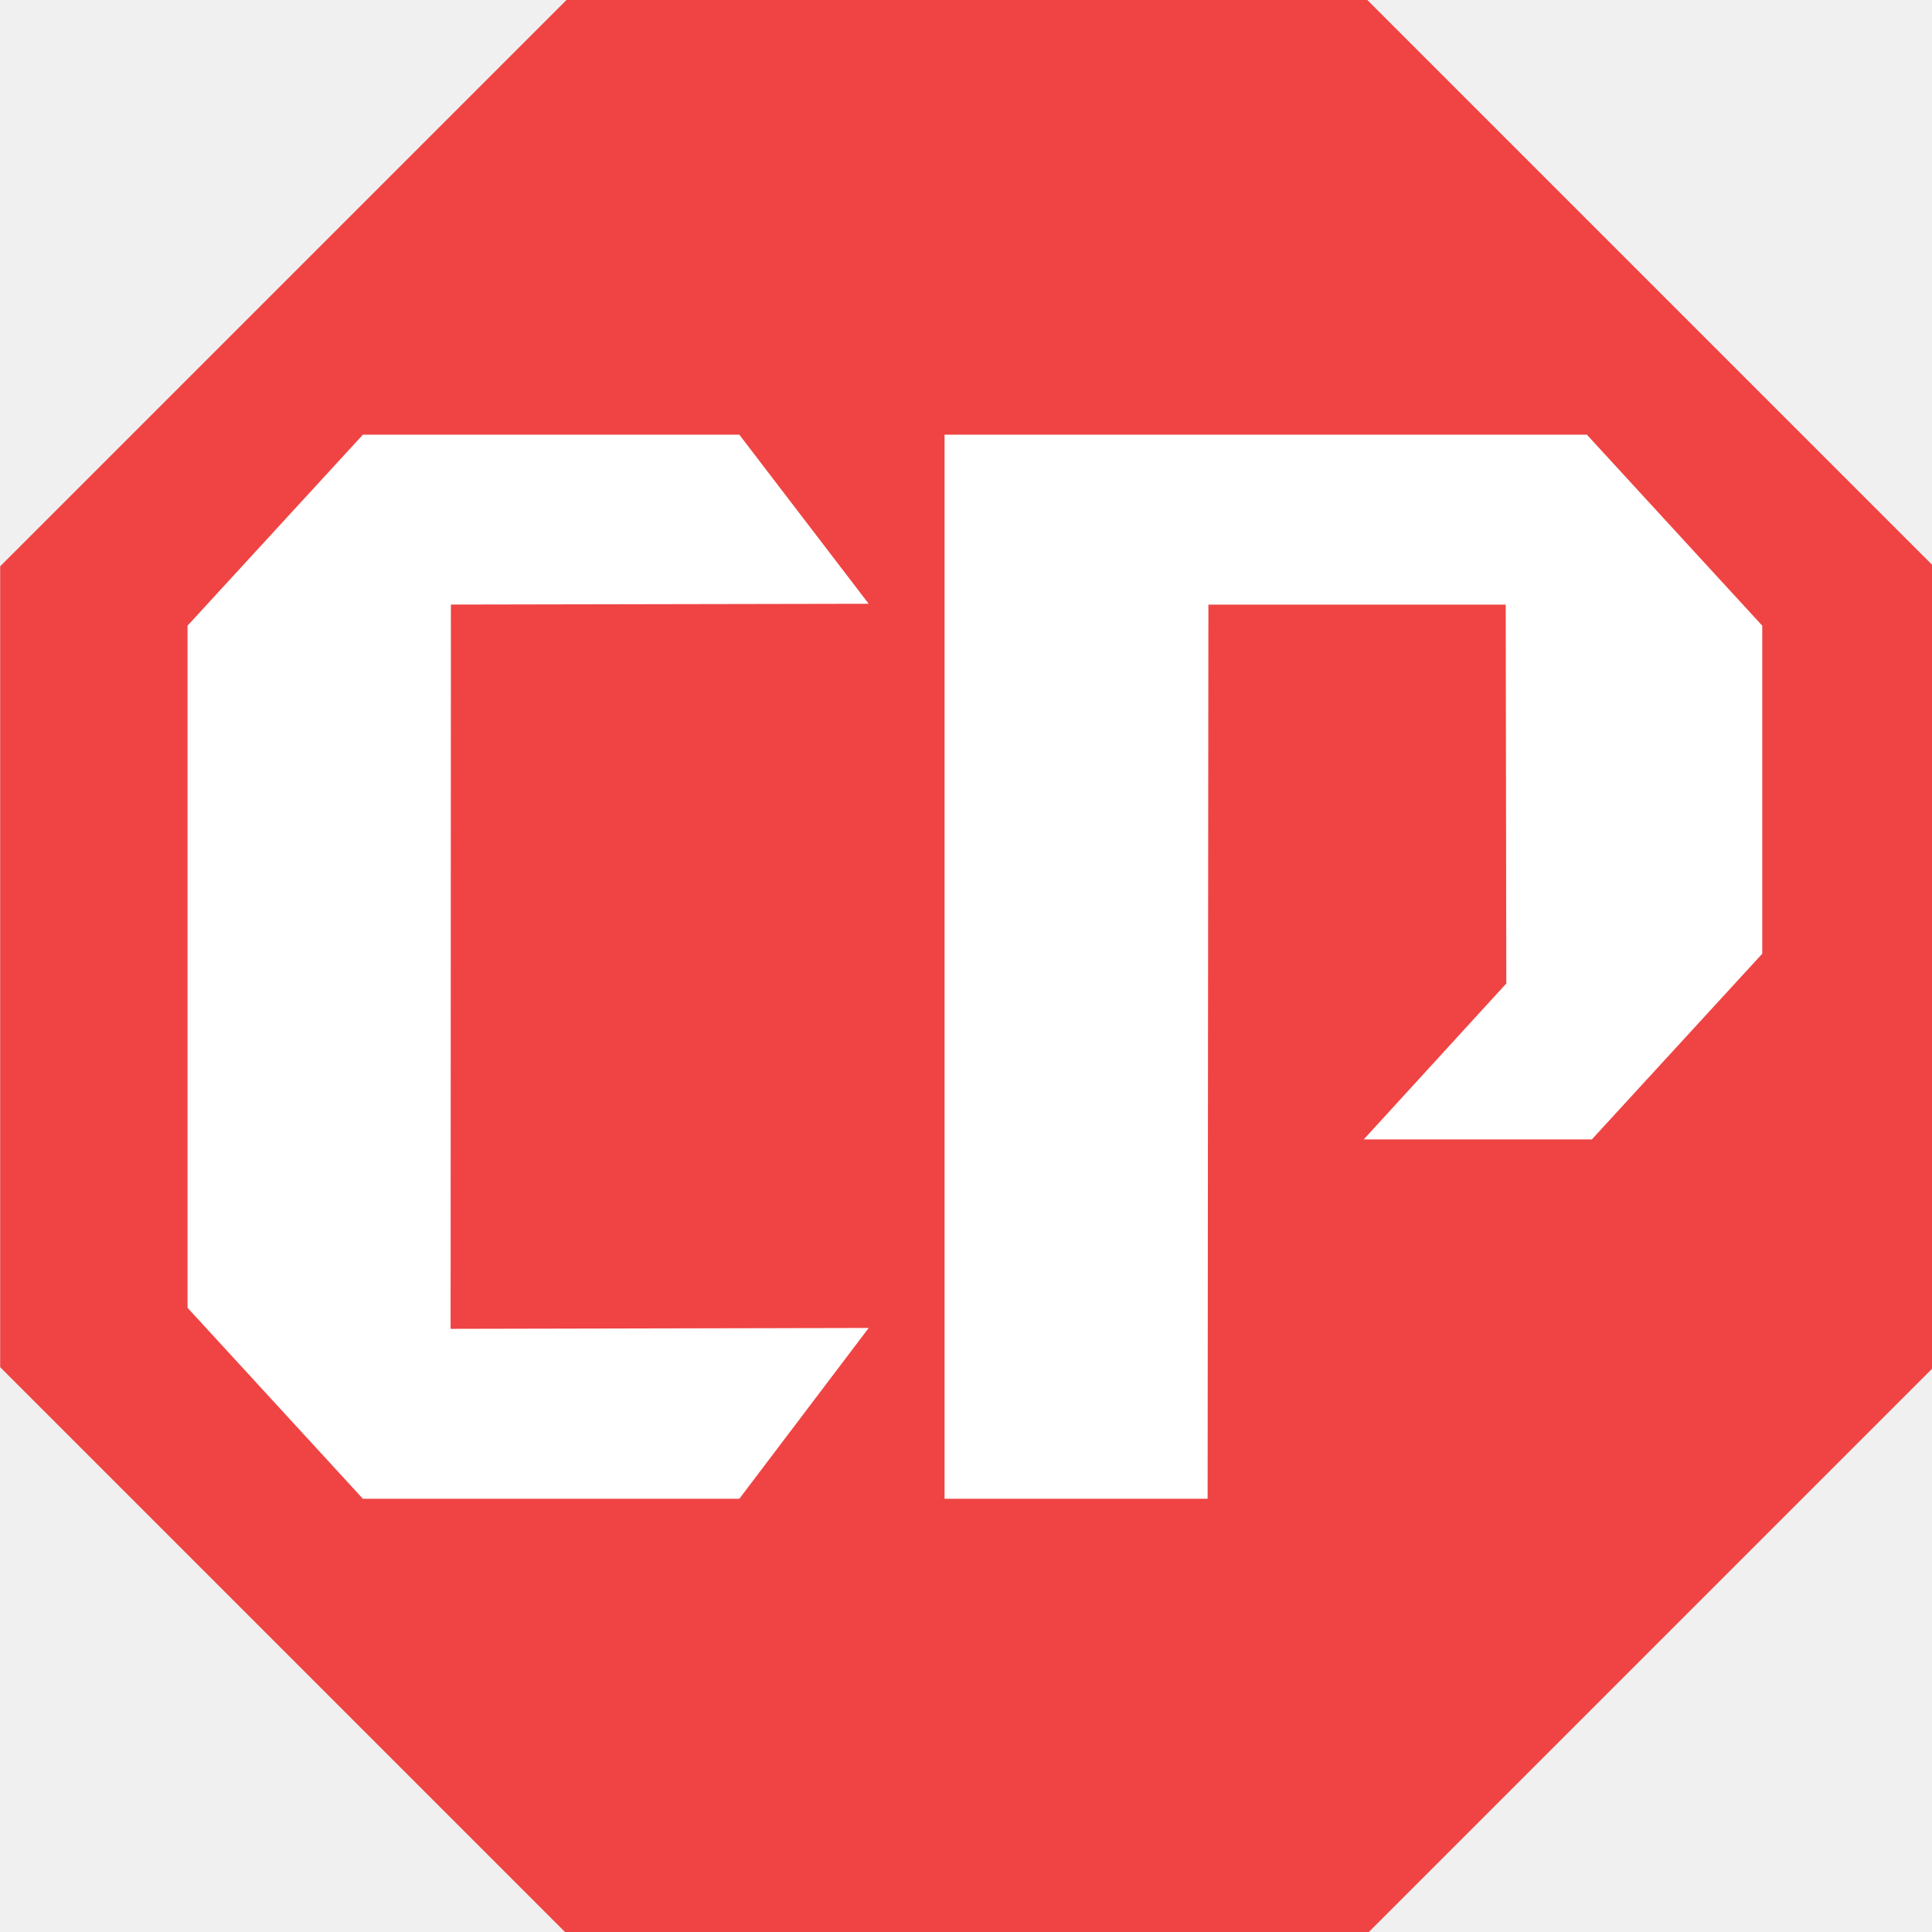
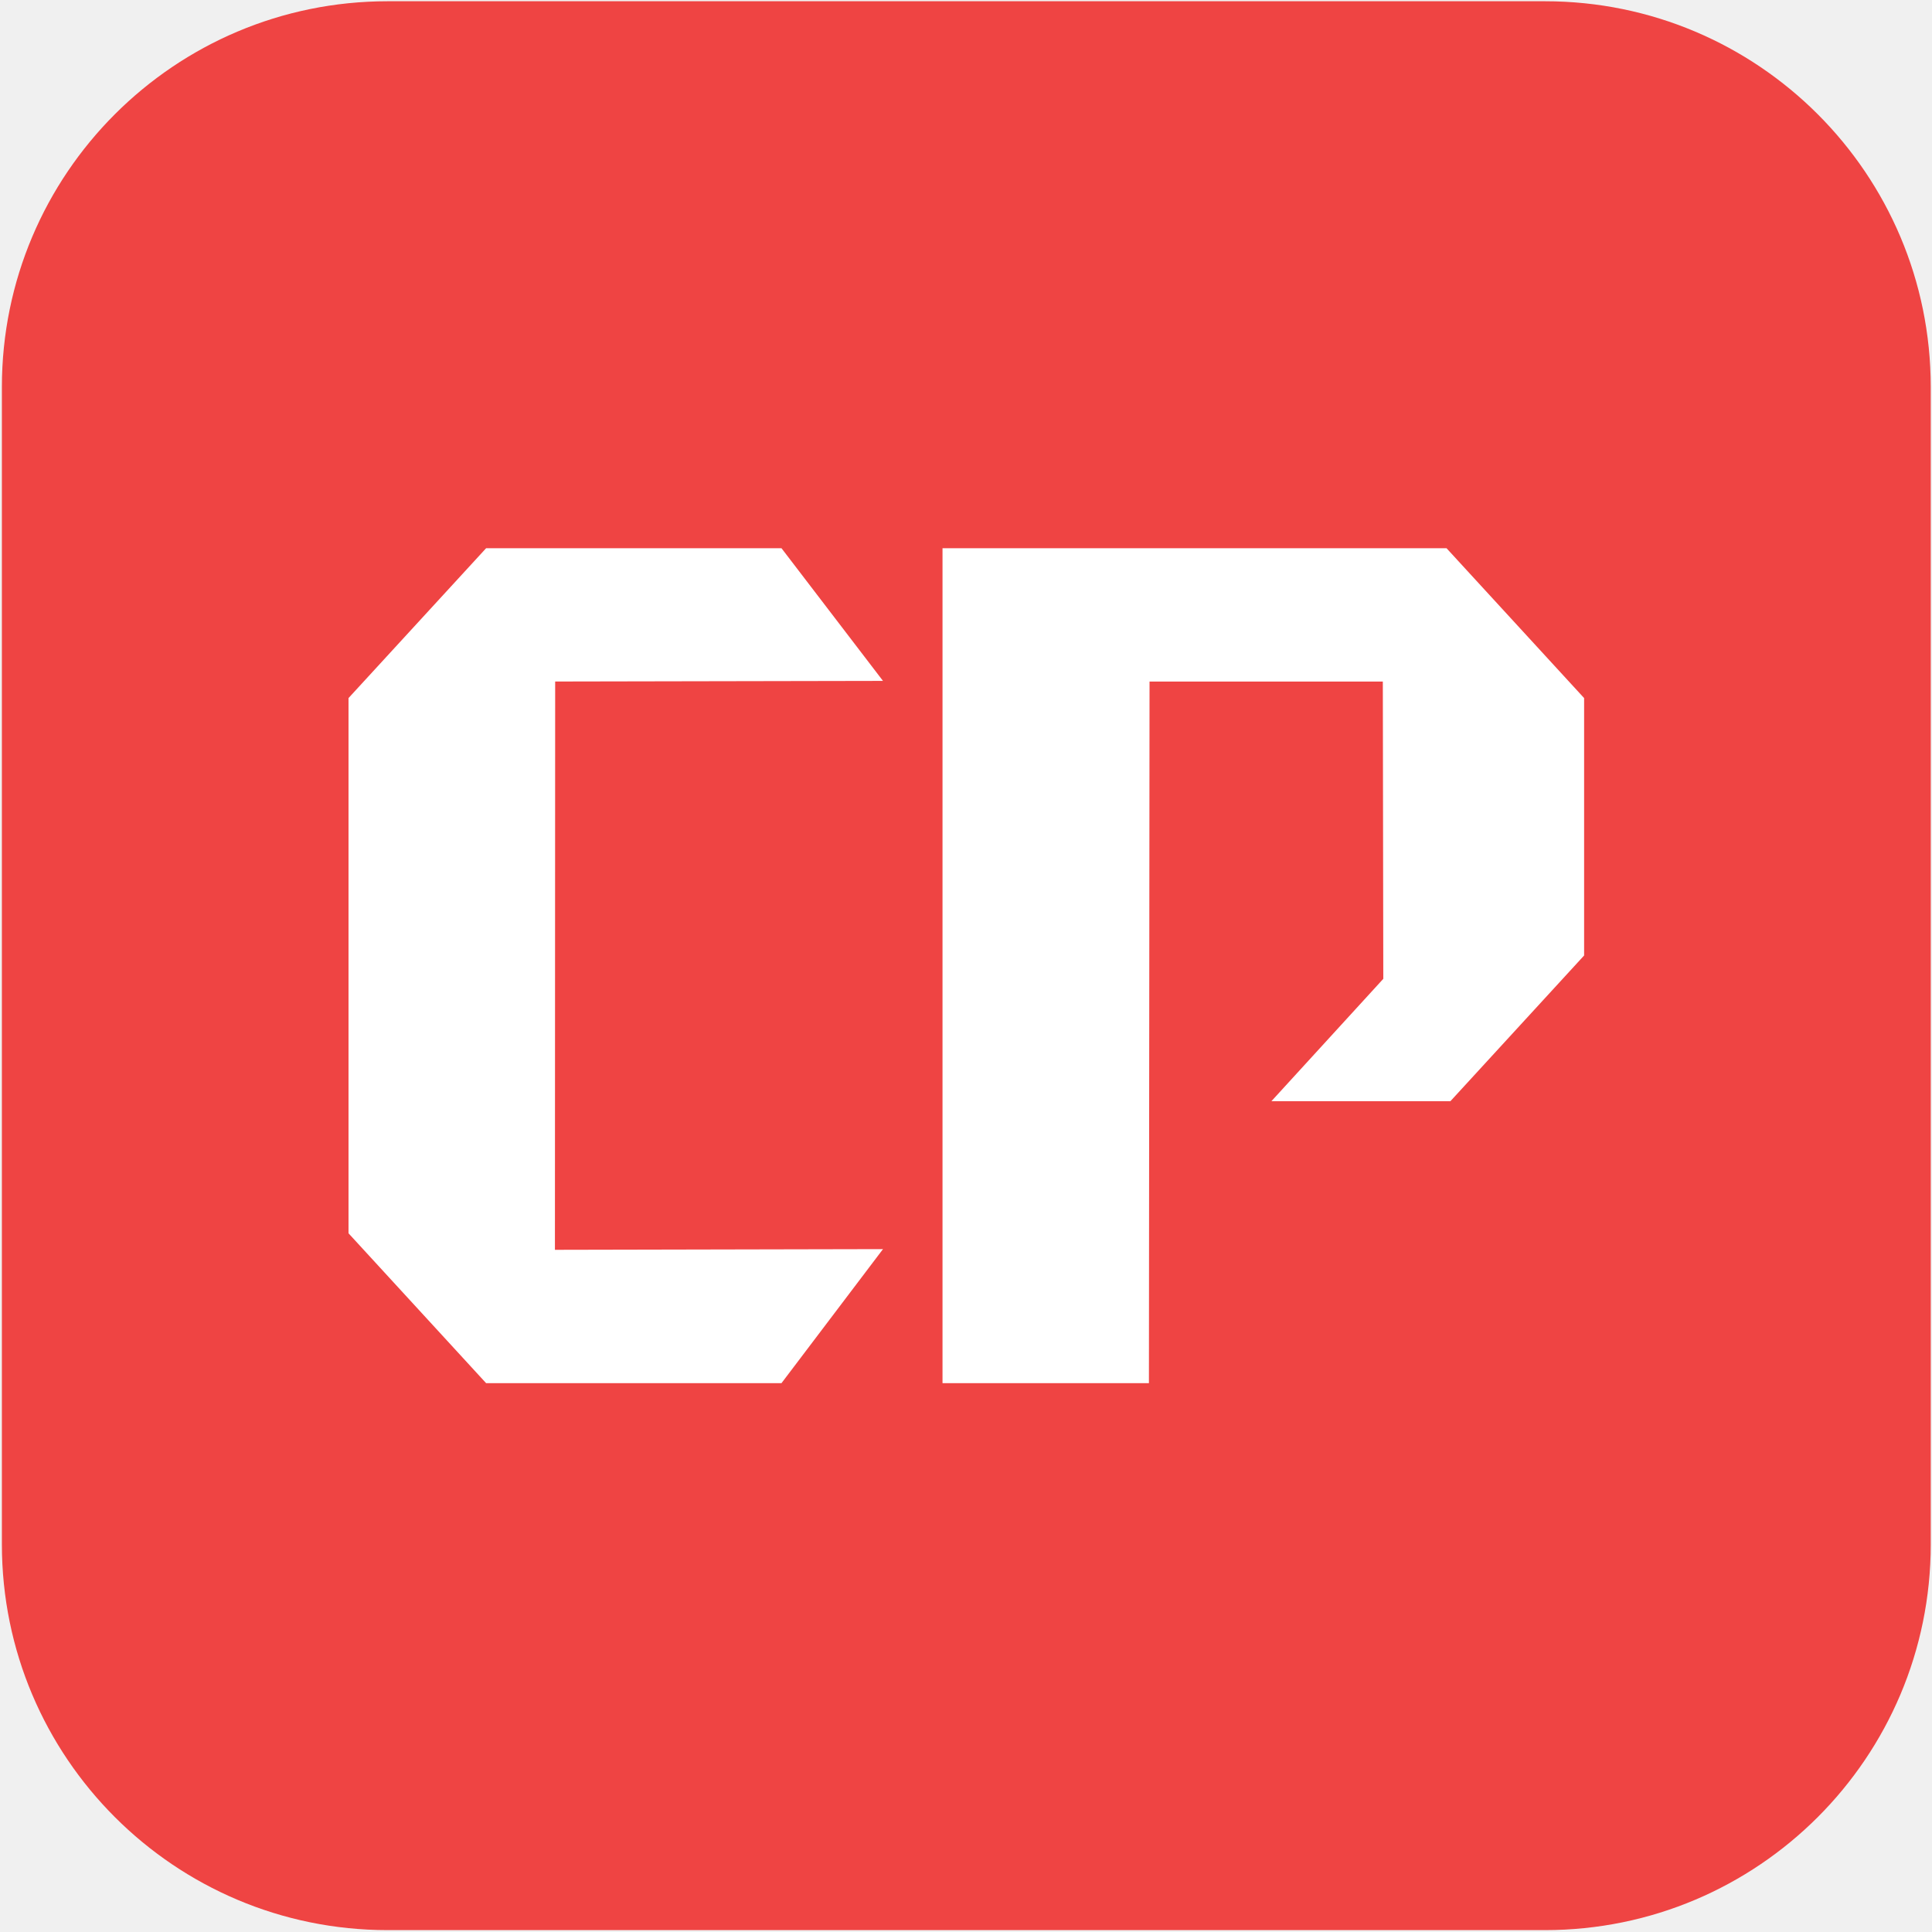
<svg xmlns="http://www.w3.org/2000/svg" version="1.1" x="0px" y="0px" width="512px" height="512px" viewBox="0 0 512 512" enable-background="new 0 0 512 512" xml:space="preserve">
  <g id="Layer_1">
-     <polygon fill="#EF4443" points="150.12,512.388 0.045,362.313 0.045,150.075 150.12,0 362.358,0 512.433,150.075 512.433,362.313   362.358,512.388  " />
+     <path fill="#EF4443" d="M511.667,409.267c0,56.462-45.771,102.233-102.233,102.233h-306.7C46.271,511.5,0.5,465.729,0.5,409.267   v-306.7C0.5,46.105,46.271,0.333,102.733,0.333h306.7c56.462,0,102.233,45.771,102.233,102.233V409.267z" />
  </g>
  <g id="Layer_2">
-     <path fill="#FFFFFF" d="M195.927,115.194l34.285,44.814l-118.544,0.224L49.7,227.994V165.81l46.475-50.616H195.927z M119.5,147.5   l-0.087,204.657l110.799-0.234l-34.285,45.271H96.176L49.7,346.578V214.25L119.5,147.5z" />
-     <path fill="#FFFFFF" d="M250.317,227.994v-112.8h170.219l46.475,50.616v86.94l-61.967-92.519h-92.76L250.317,227.994z    M320.25,145.5l-0.22,251.694h-69.713V203L320.25,145.5z M467.01,252.75l-45.152,49.205h-60.455l37.785-41.319L399,141.25   L467.01,252.75z" />
+     <g>
+       <path fill="#FFFFFF" d="M207.098,145.28L234,180.444l-93.017,0.176L92.361,233.79v-48.794l36.467-39.716H207.098z M147.13,170.629    l-0.068,160.585L234,331.031l-26.902,35.522h-78.27l-36.467-39.716V223.005L147.13,170.629z" />
+       <path fill="#FFFFFF" d="M249.776,233.79V145.28h133.563l36.467,39.716v68.218l-48.623-72.595h-72.784L249.776,233.79z     M304.649,169.06l-0.173,197.493h-54.701V214.178L304.649,169.06z M419.806,253.214l-35.429,38.609H336.94l29.648-32.422    l-0.148-93.676L419.806,253.214z" />
+     </g>
  </g>
</svg>
